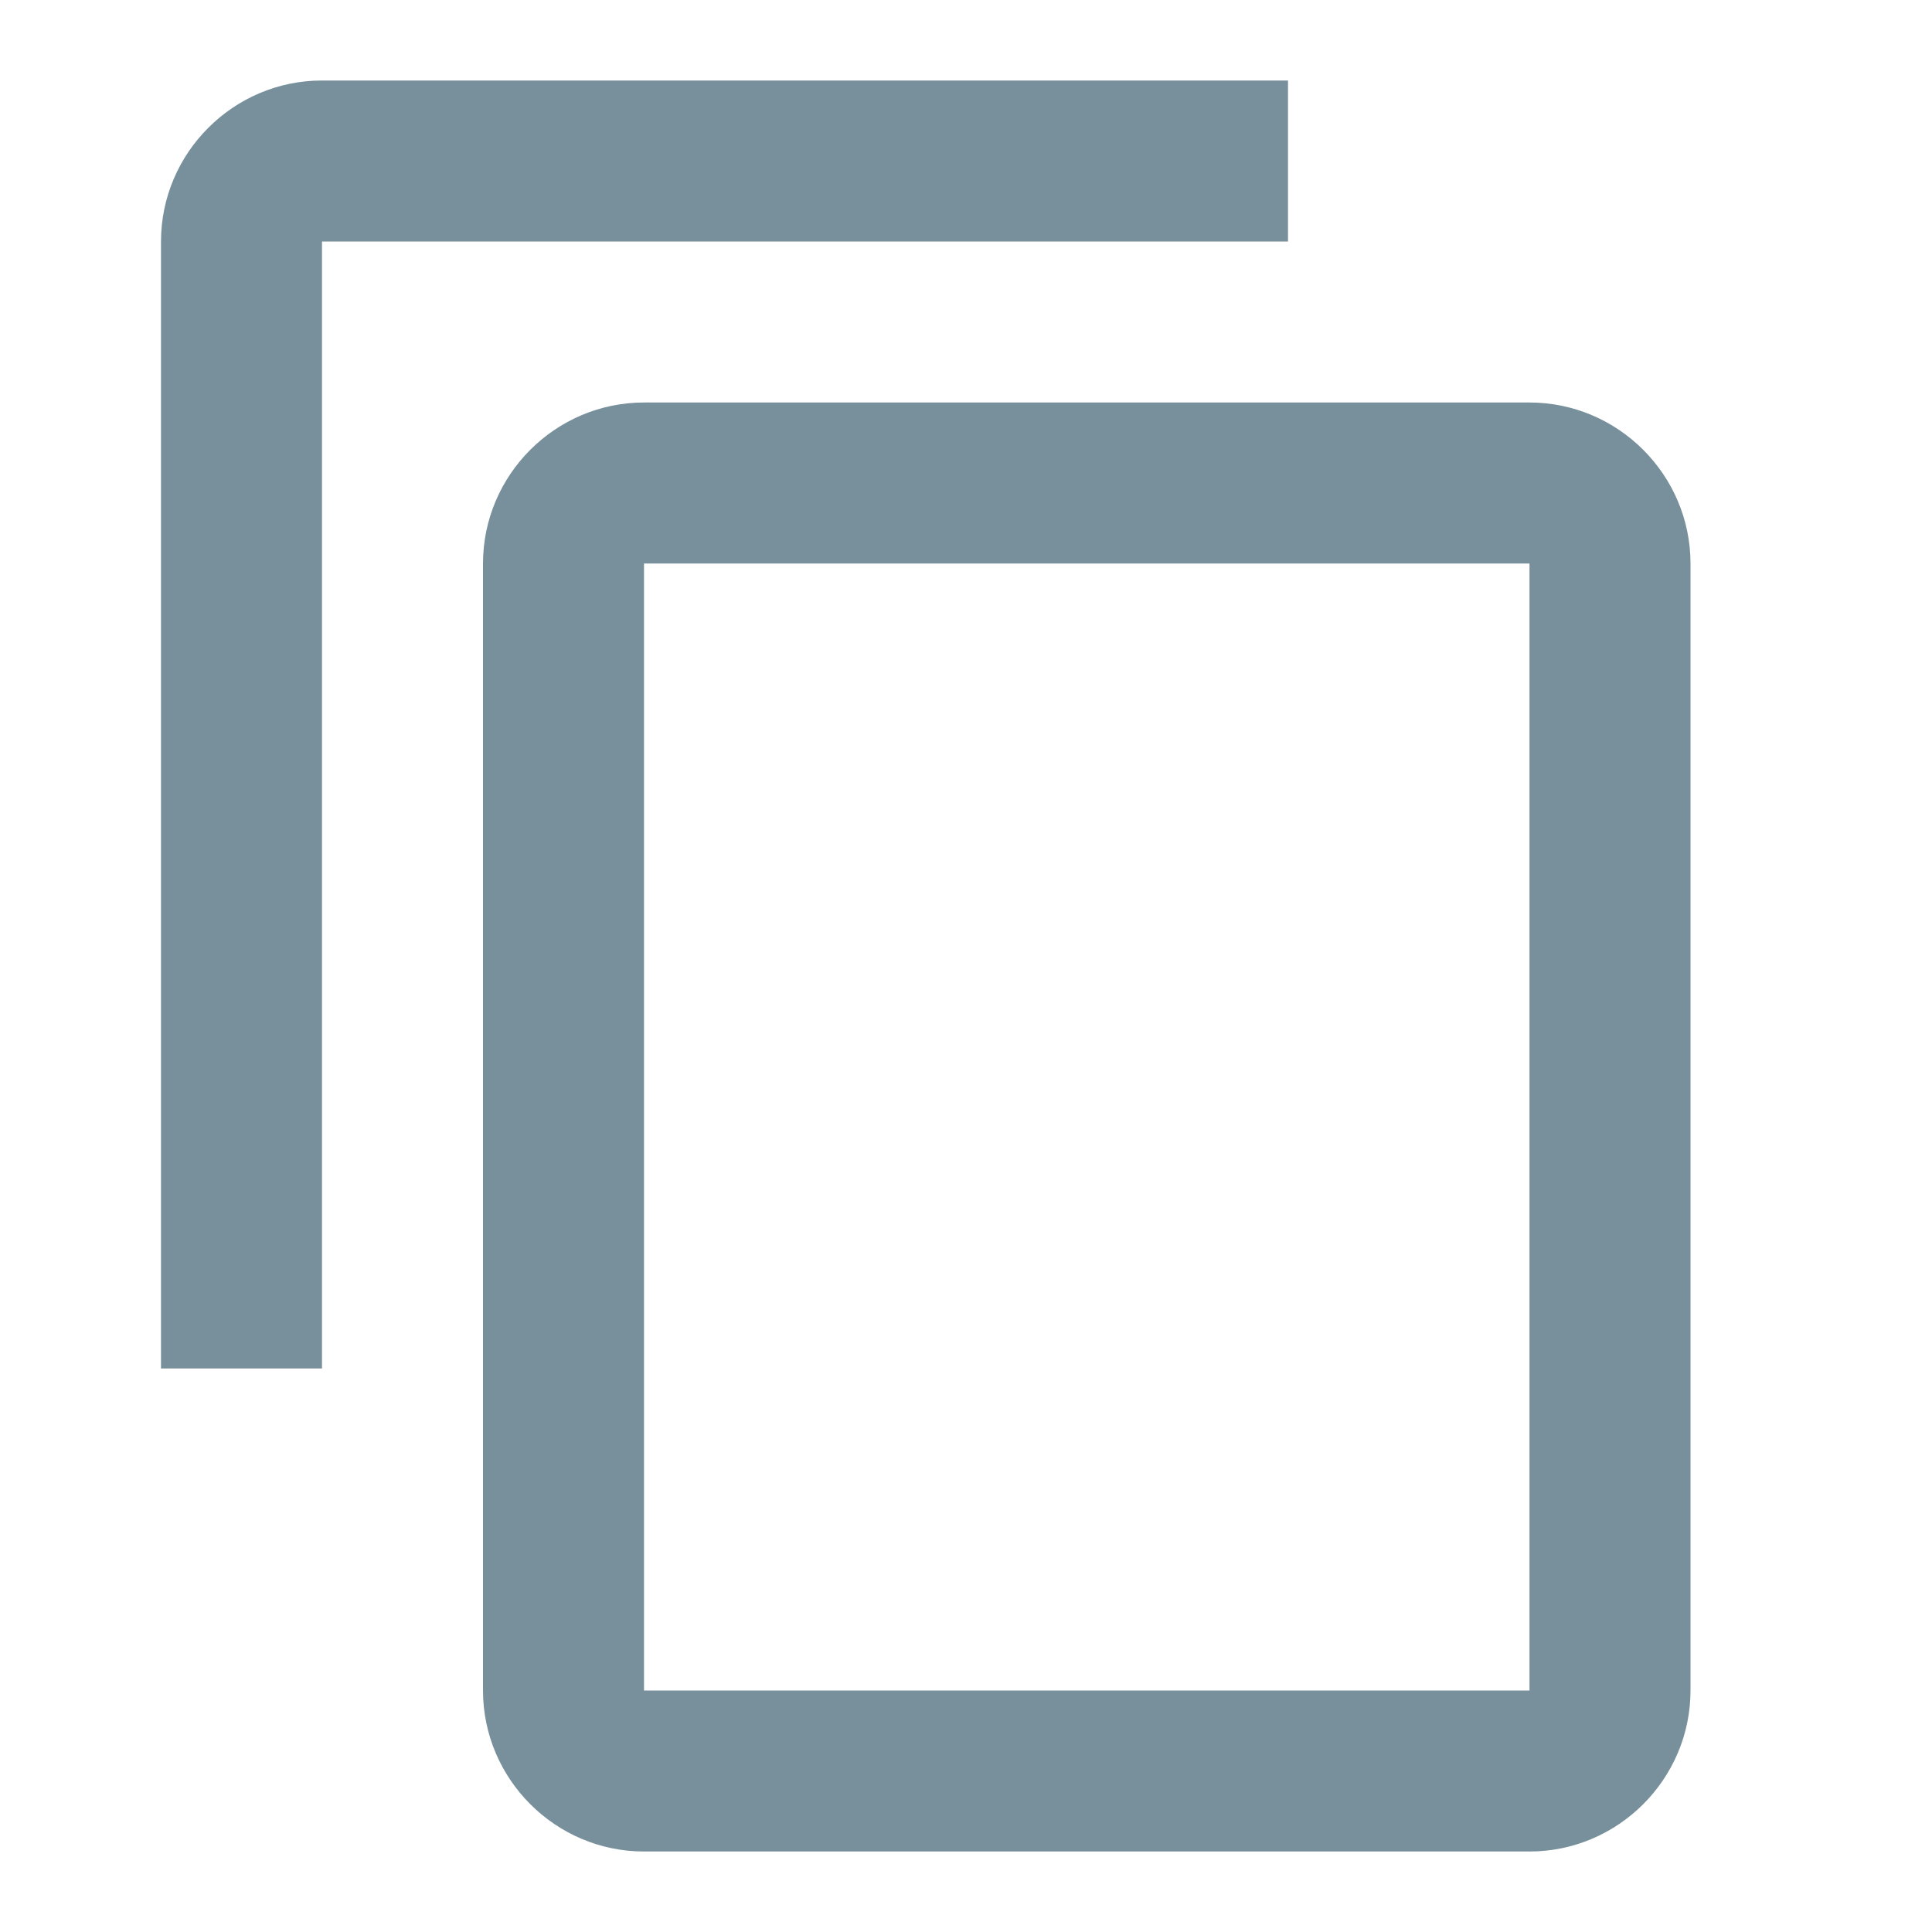
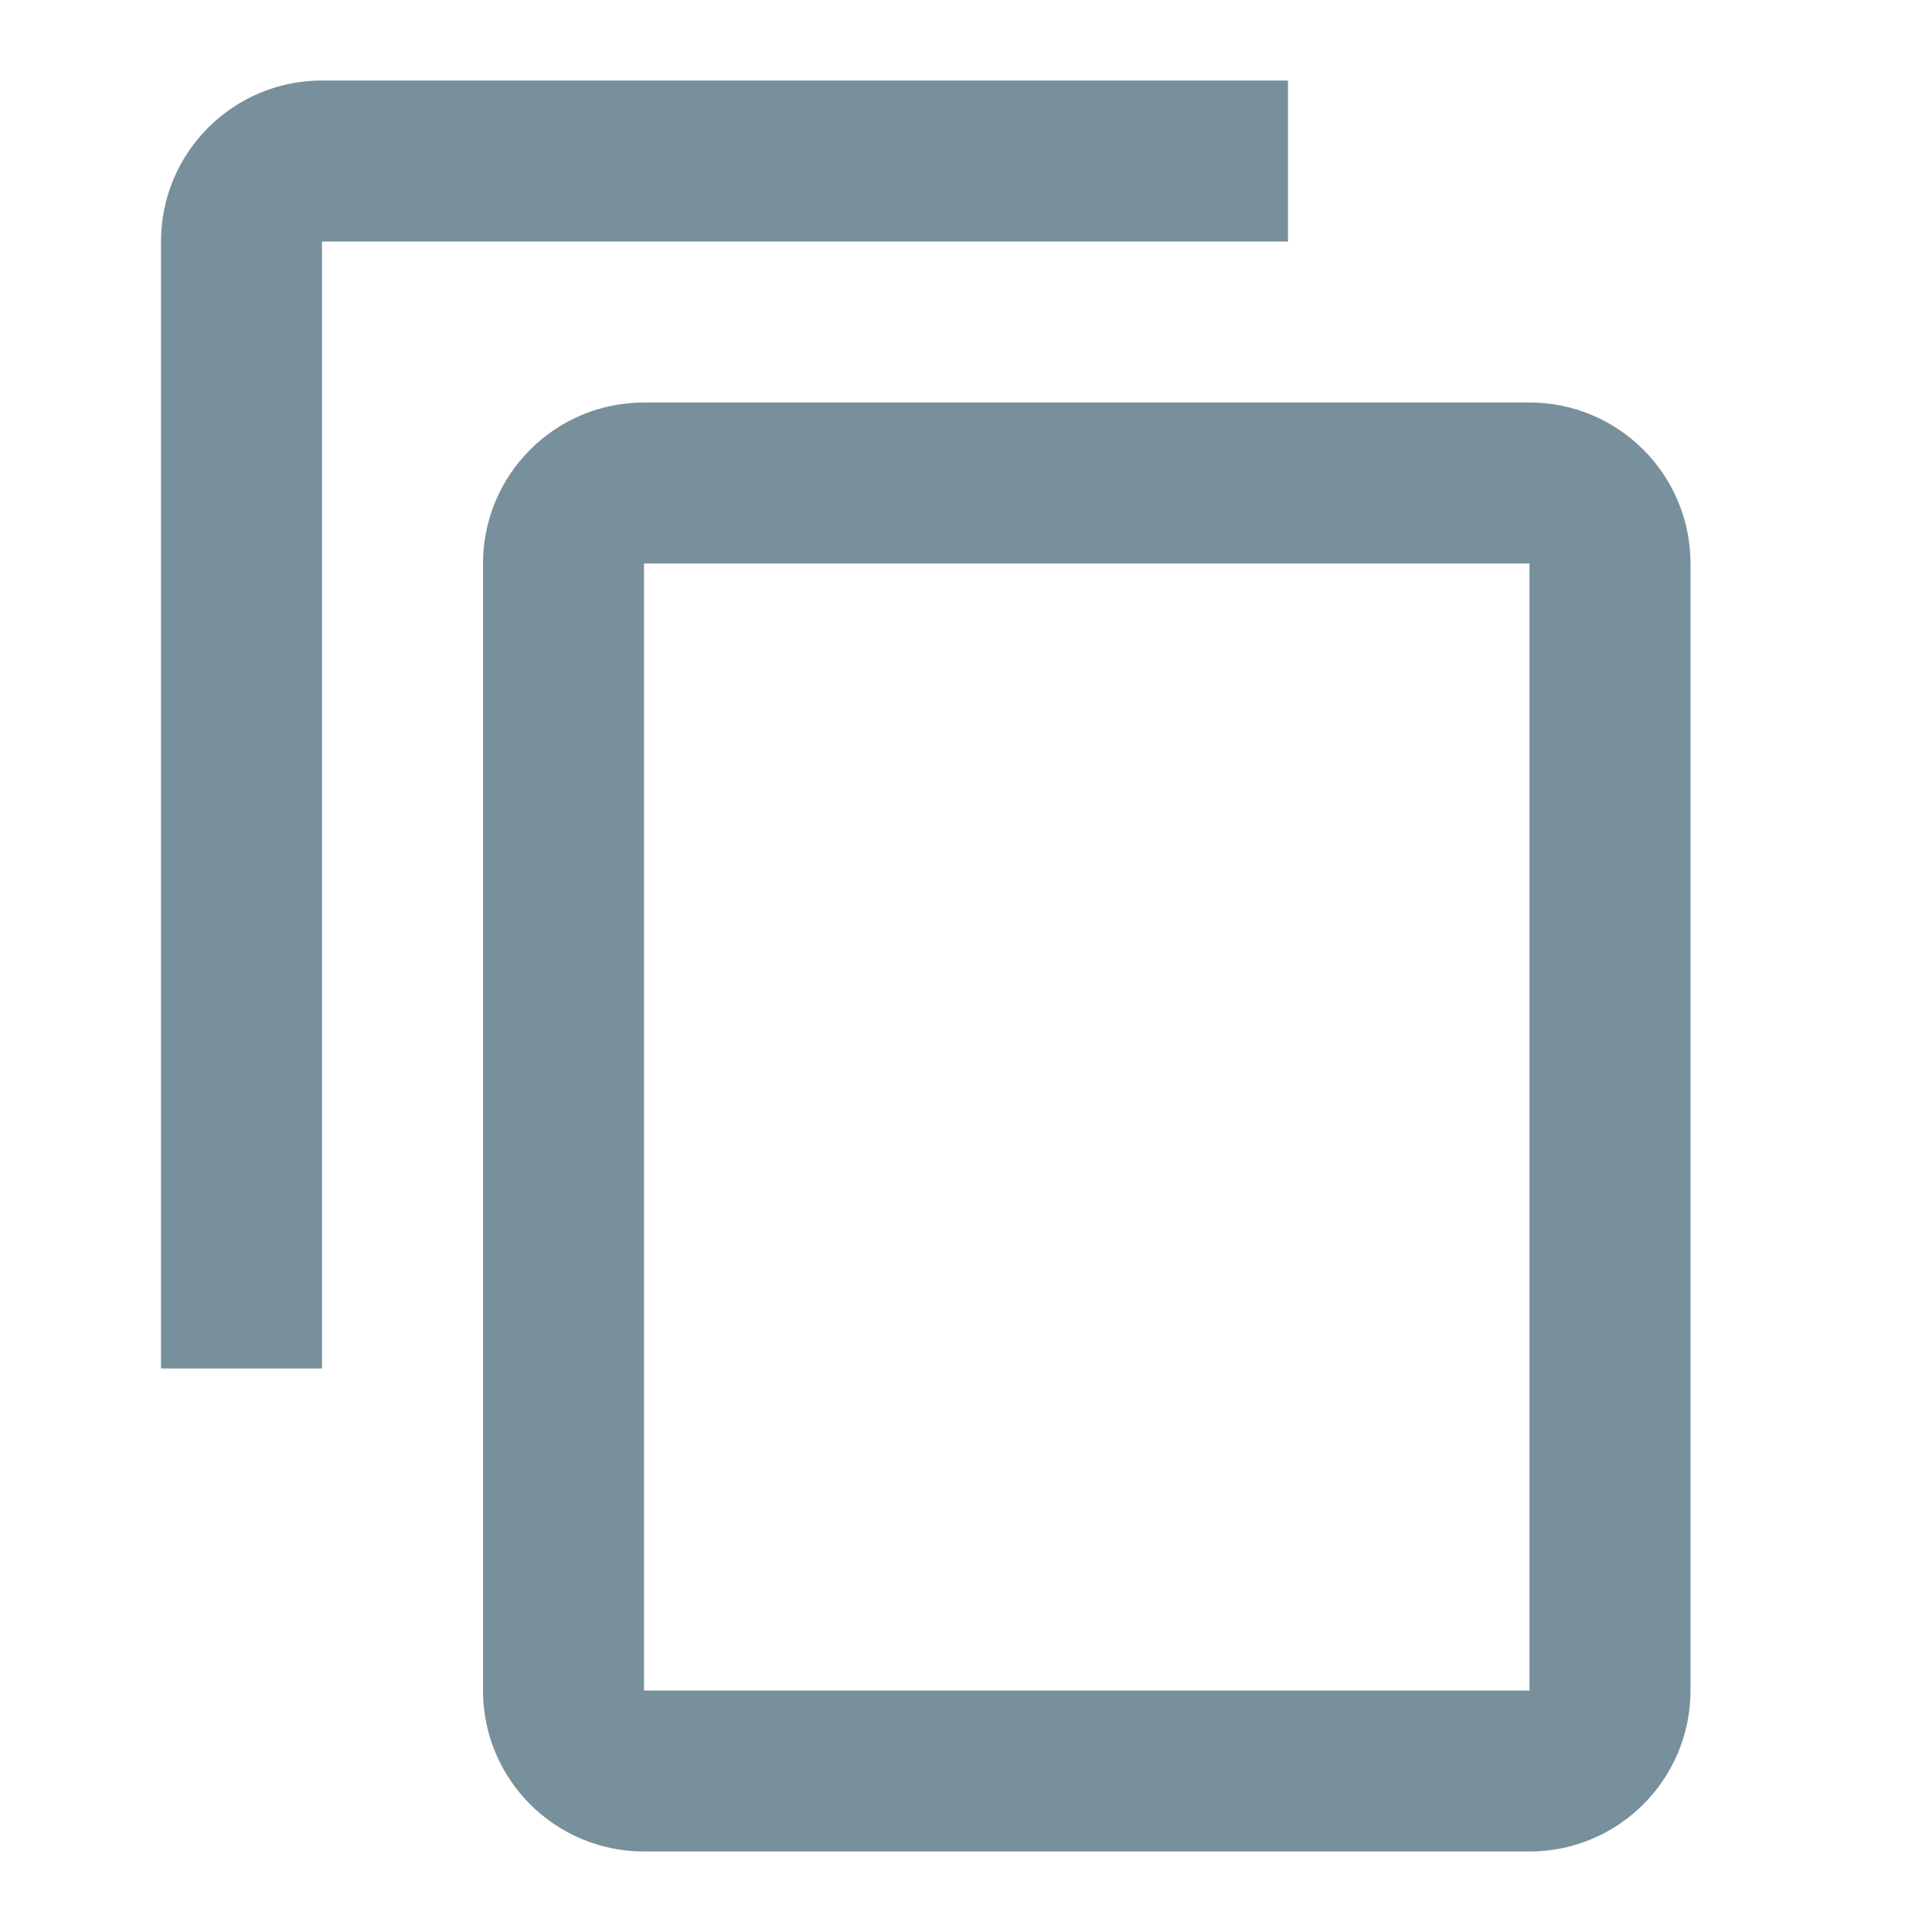
- <svg xmlns="http://www.w3.org/2000/svg" viewBox="0 0 24 24">
-   <path fill="#78909C" d="M16 1H4c-1.1 0-2 .9-2 2v14h2V3h12V1zm3 4H8c-1.1 0-2 .9-2 2v14c0 1.1.9 2 2 2h11c1.1 0 2-.9 2-2V7c0-1.1-.9-2-2-2zm0 16H8V7h11v14z" />
+ <svg xmlns="http://www.w3.org/2000/svg" width="1em" height="1em" viewBox="0 0 24 24">
+   <path fill="#78909c" d="M19 21H8V7h11m0-2H8a2 2 0 0 0-2 2v14a2 2 0 0 0 2 2h11a2 2 0 0 0 2-2V7a2 2 0 0 0-2-2m-3-4H4a2 2 0 0 0-2 2v14h2V3h12z" />
</svg>
